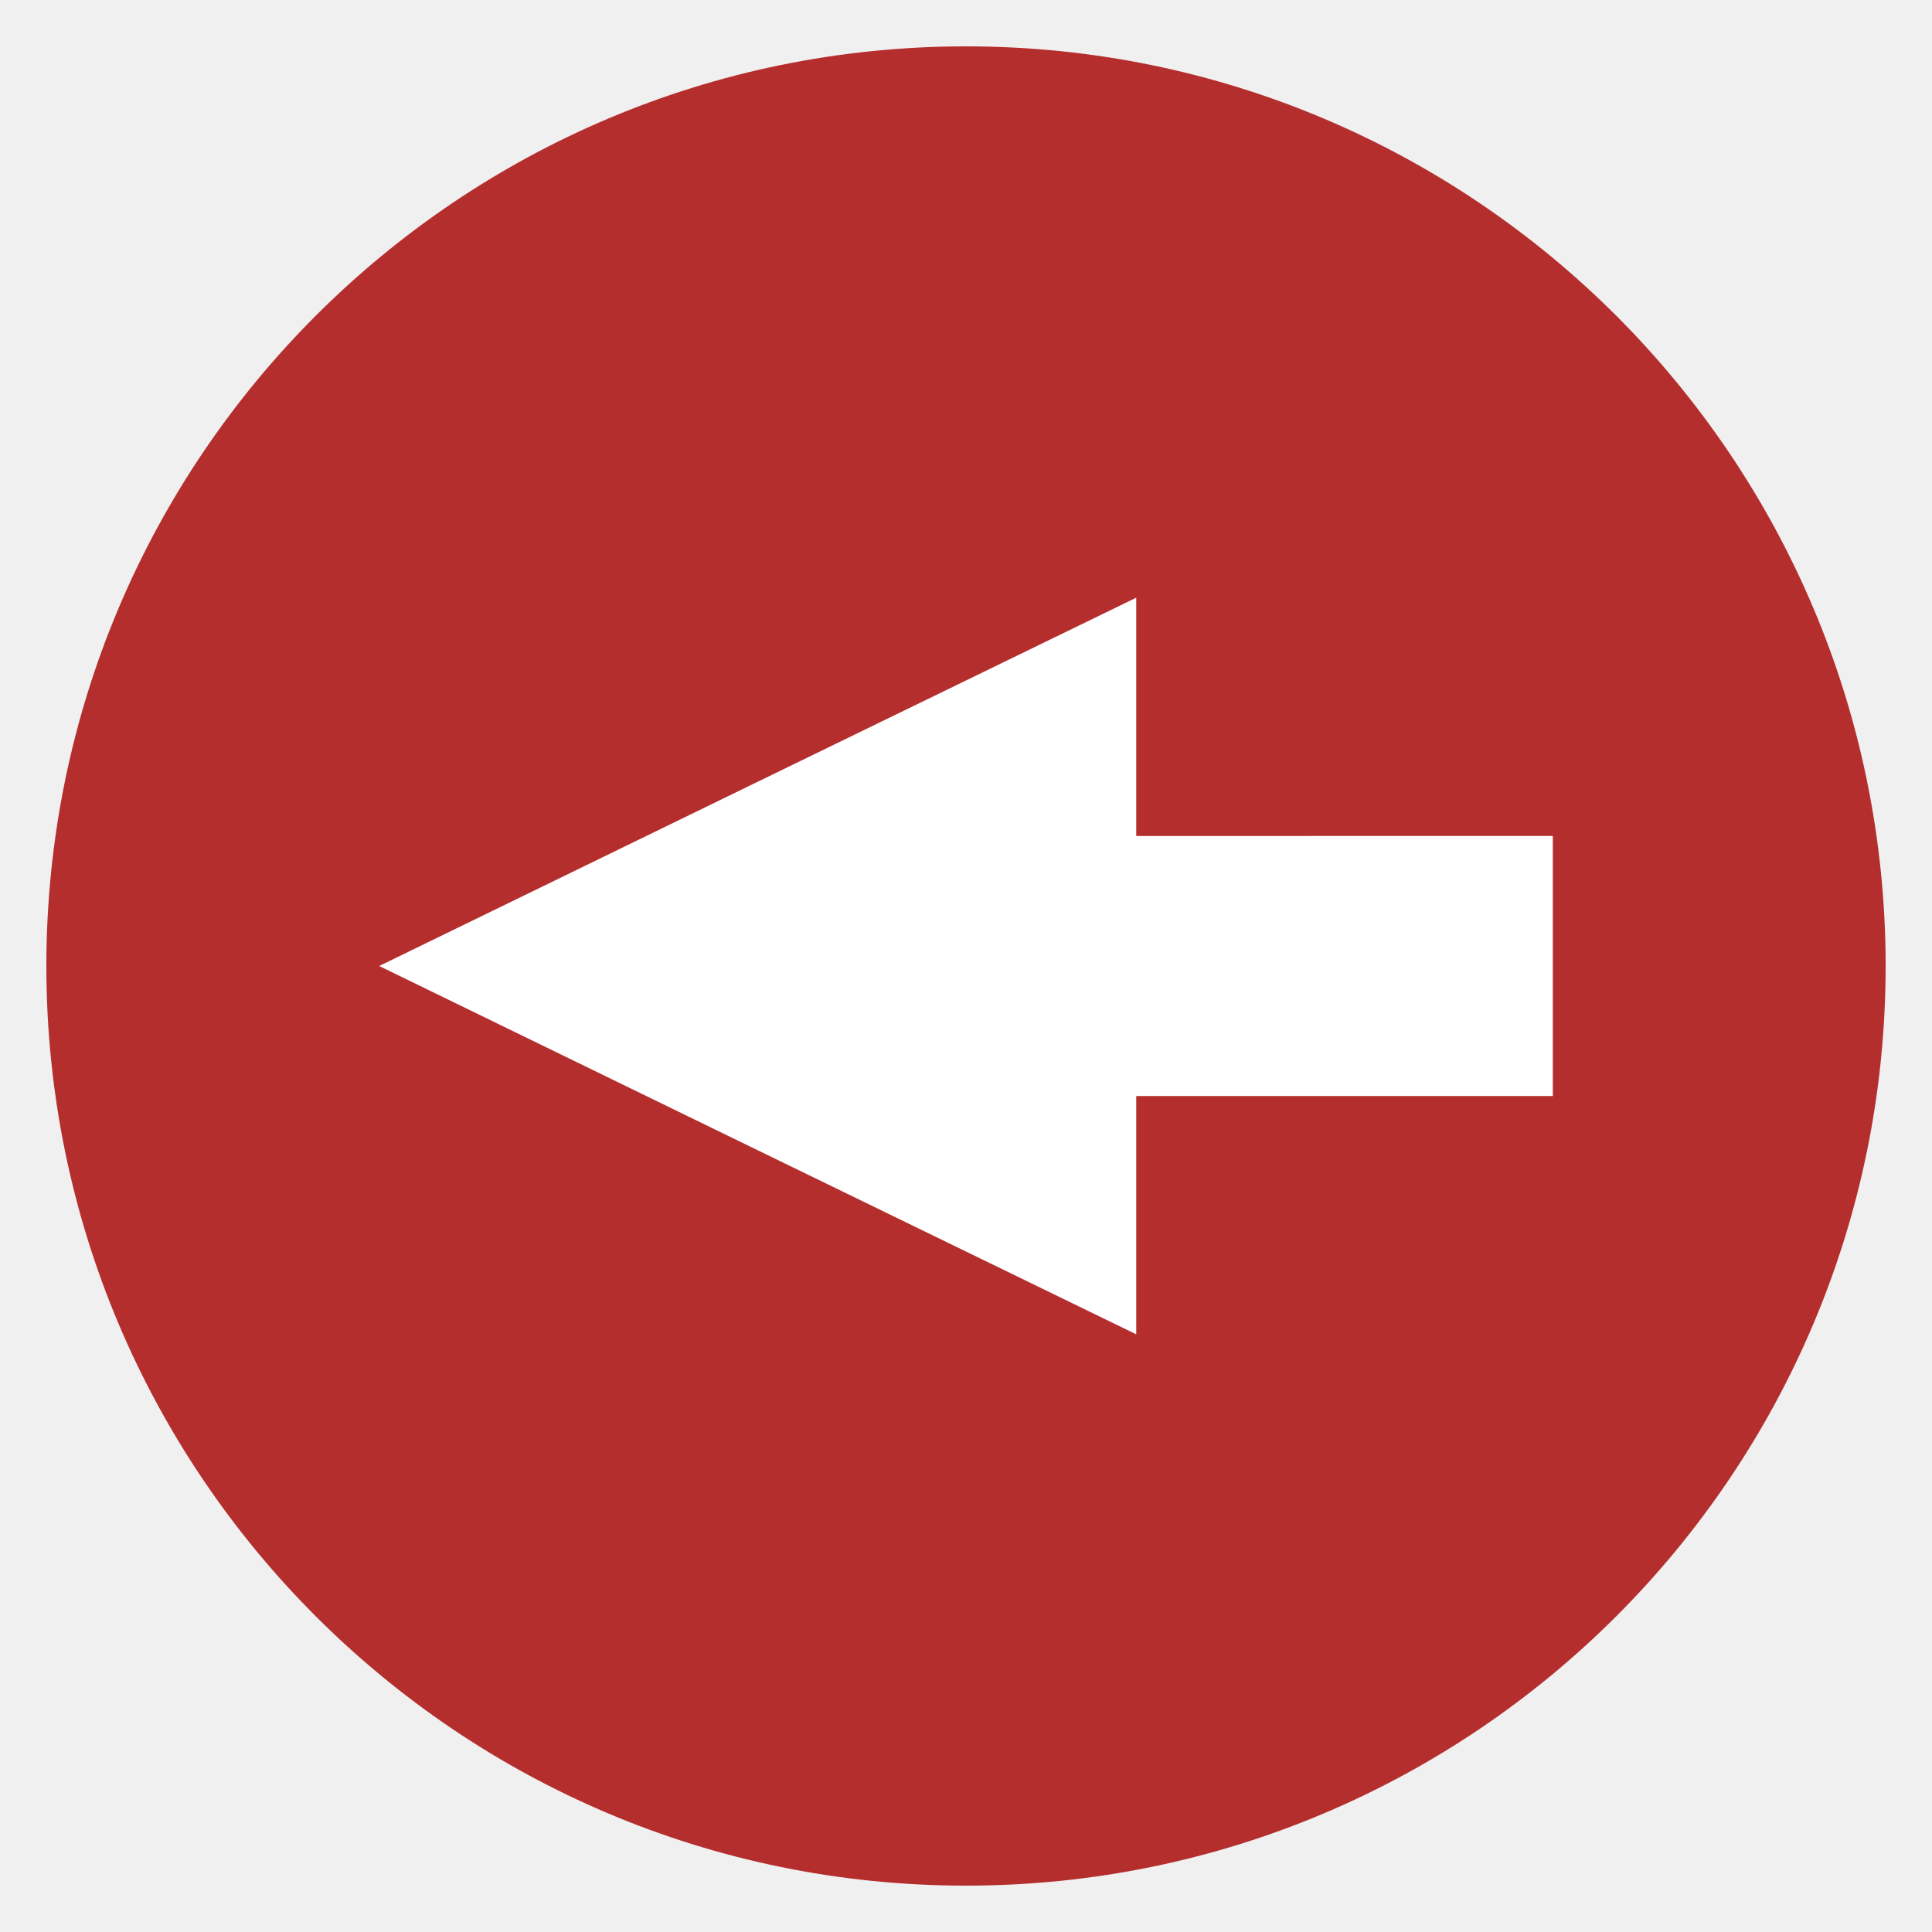
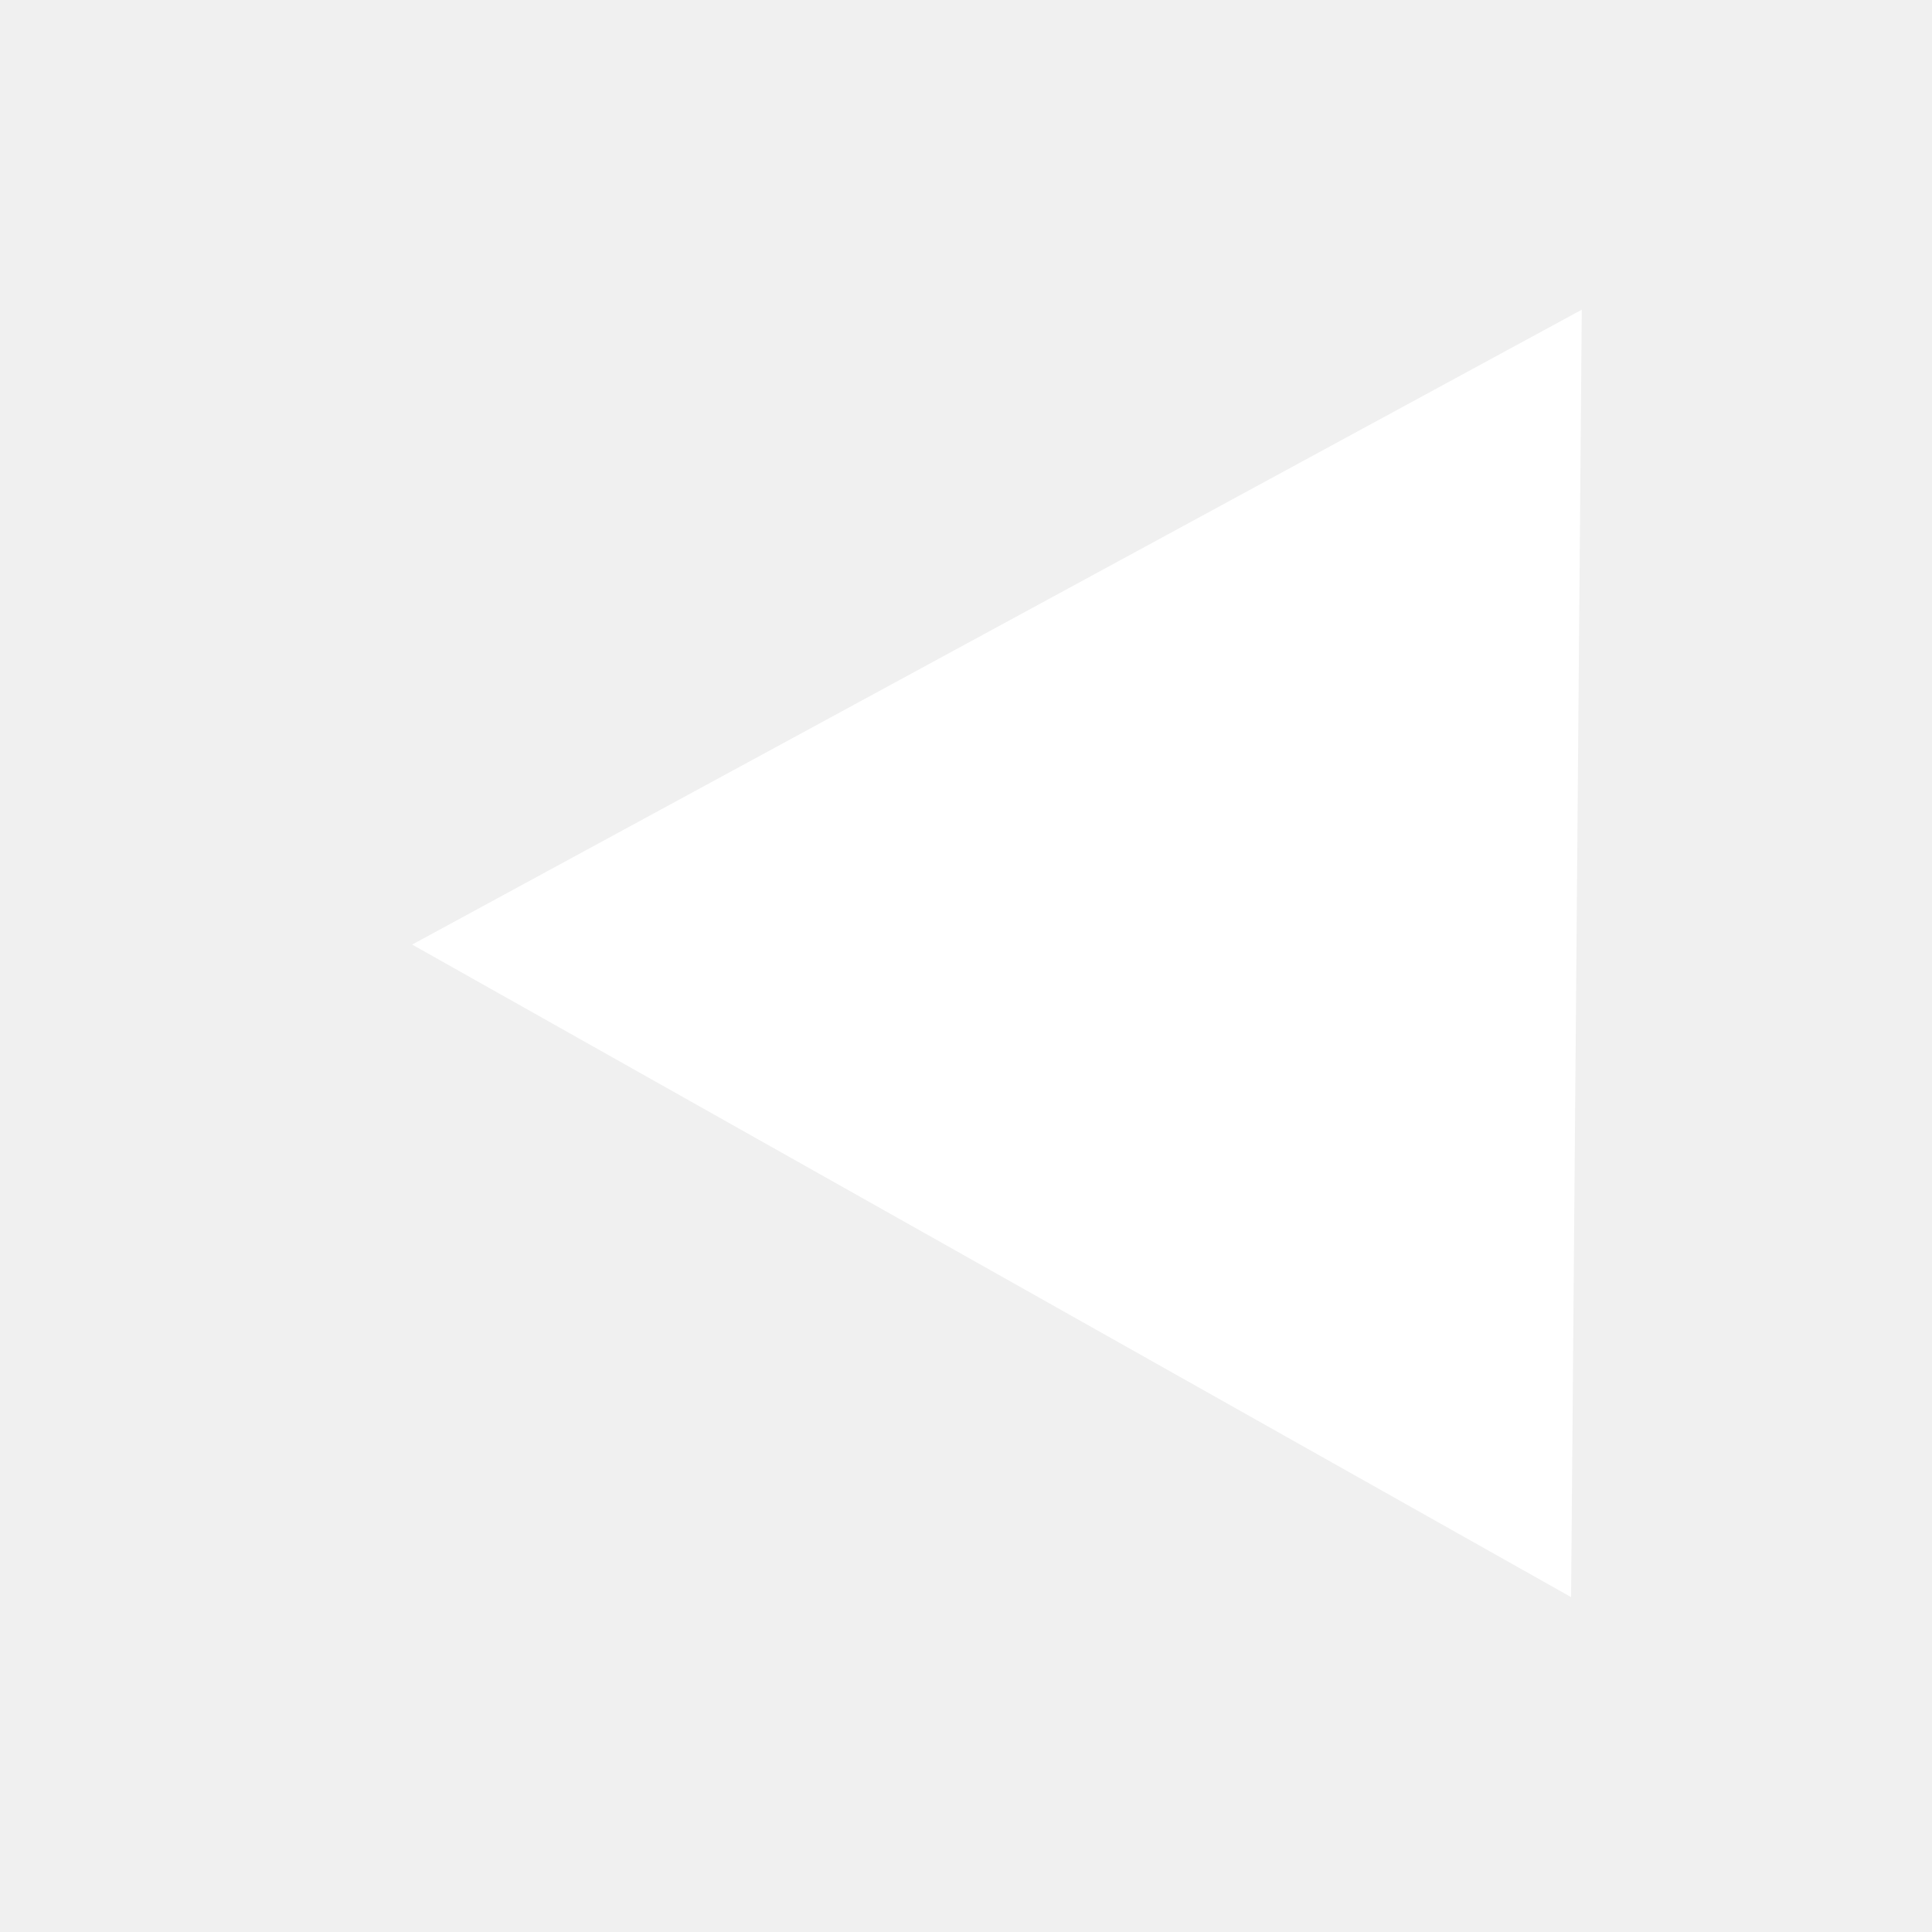
<svg xmlns="http://www.w3.org/2000/svg" version="1.1" id="Capa_1" x="0px" y="0px" width="750px" height="750px" viewBox="0 0 750 750" enable-background="new 0 0 750 750" xml:space="preserve">
-   <g>
-     <g>
-       <path fill="#B52E2E" d="M732.004,375c0,197.155-159.848,357.004-357.004,357.004c-197.154,0-357.004-159.85-357.004-357.004    c0-197.153,159.85-357.004,357.004-357.004C572.156,17.996,732.004,177.846,732.004,375z" />
-     </g>
-     <g>
-       <polygon fill="#FFFFFF" points="350.387,324.552 602.801,324.517 602.801,425.482 350.352,425.482   " />
-       <polygon fill="#FFFFFF" points="147.201,375 294.108,303.495 441.084,232.023 441.084,375 441.084,517.977 294.108,446.504   " />
-     </g>
-   </g>
+   <defs id="defs4467" />
+   <path style="opacity:1;fill:#ffffff;fill-opacity:1;fill-rule:evenodd;stroke:#ffffff;stroke-width:52.535;stroke-miterlimit:10;stroke-dasharray:none;stroke-opacity:1" id="path3569" d="m 485.765,345.641 -125.534,73.812 -125.534,73.812 -1.156,-145.622 -1.156,-145.622 126.69,71.81 z" transform="matrix(-1.365366,0,0,1.30751,894.9743,-84.70556)" />
</svg>
